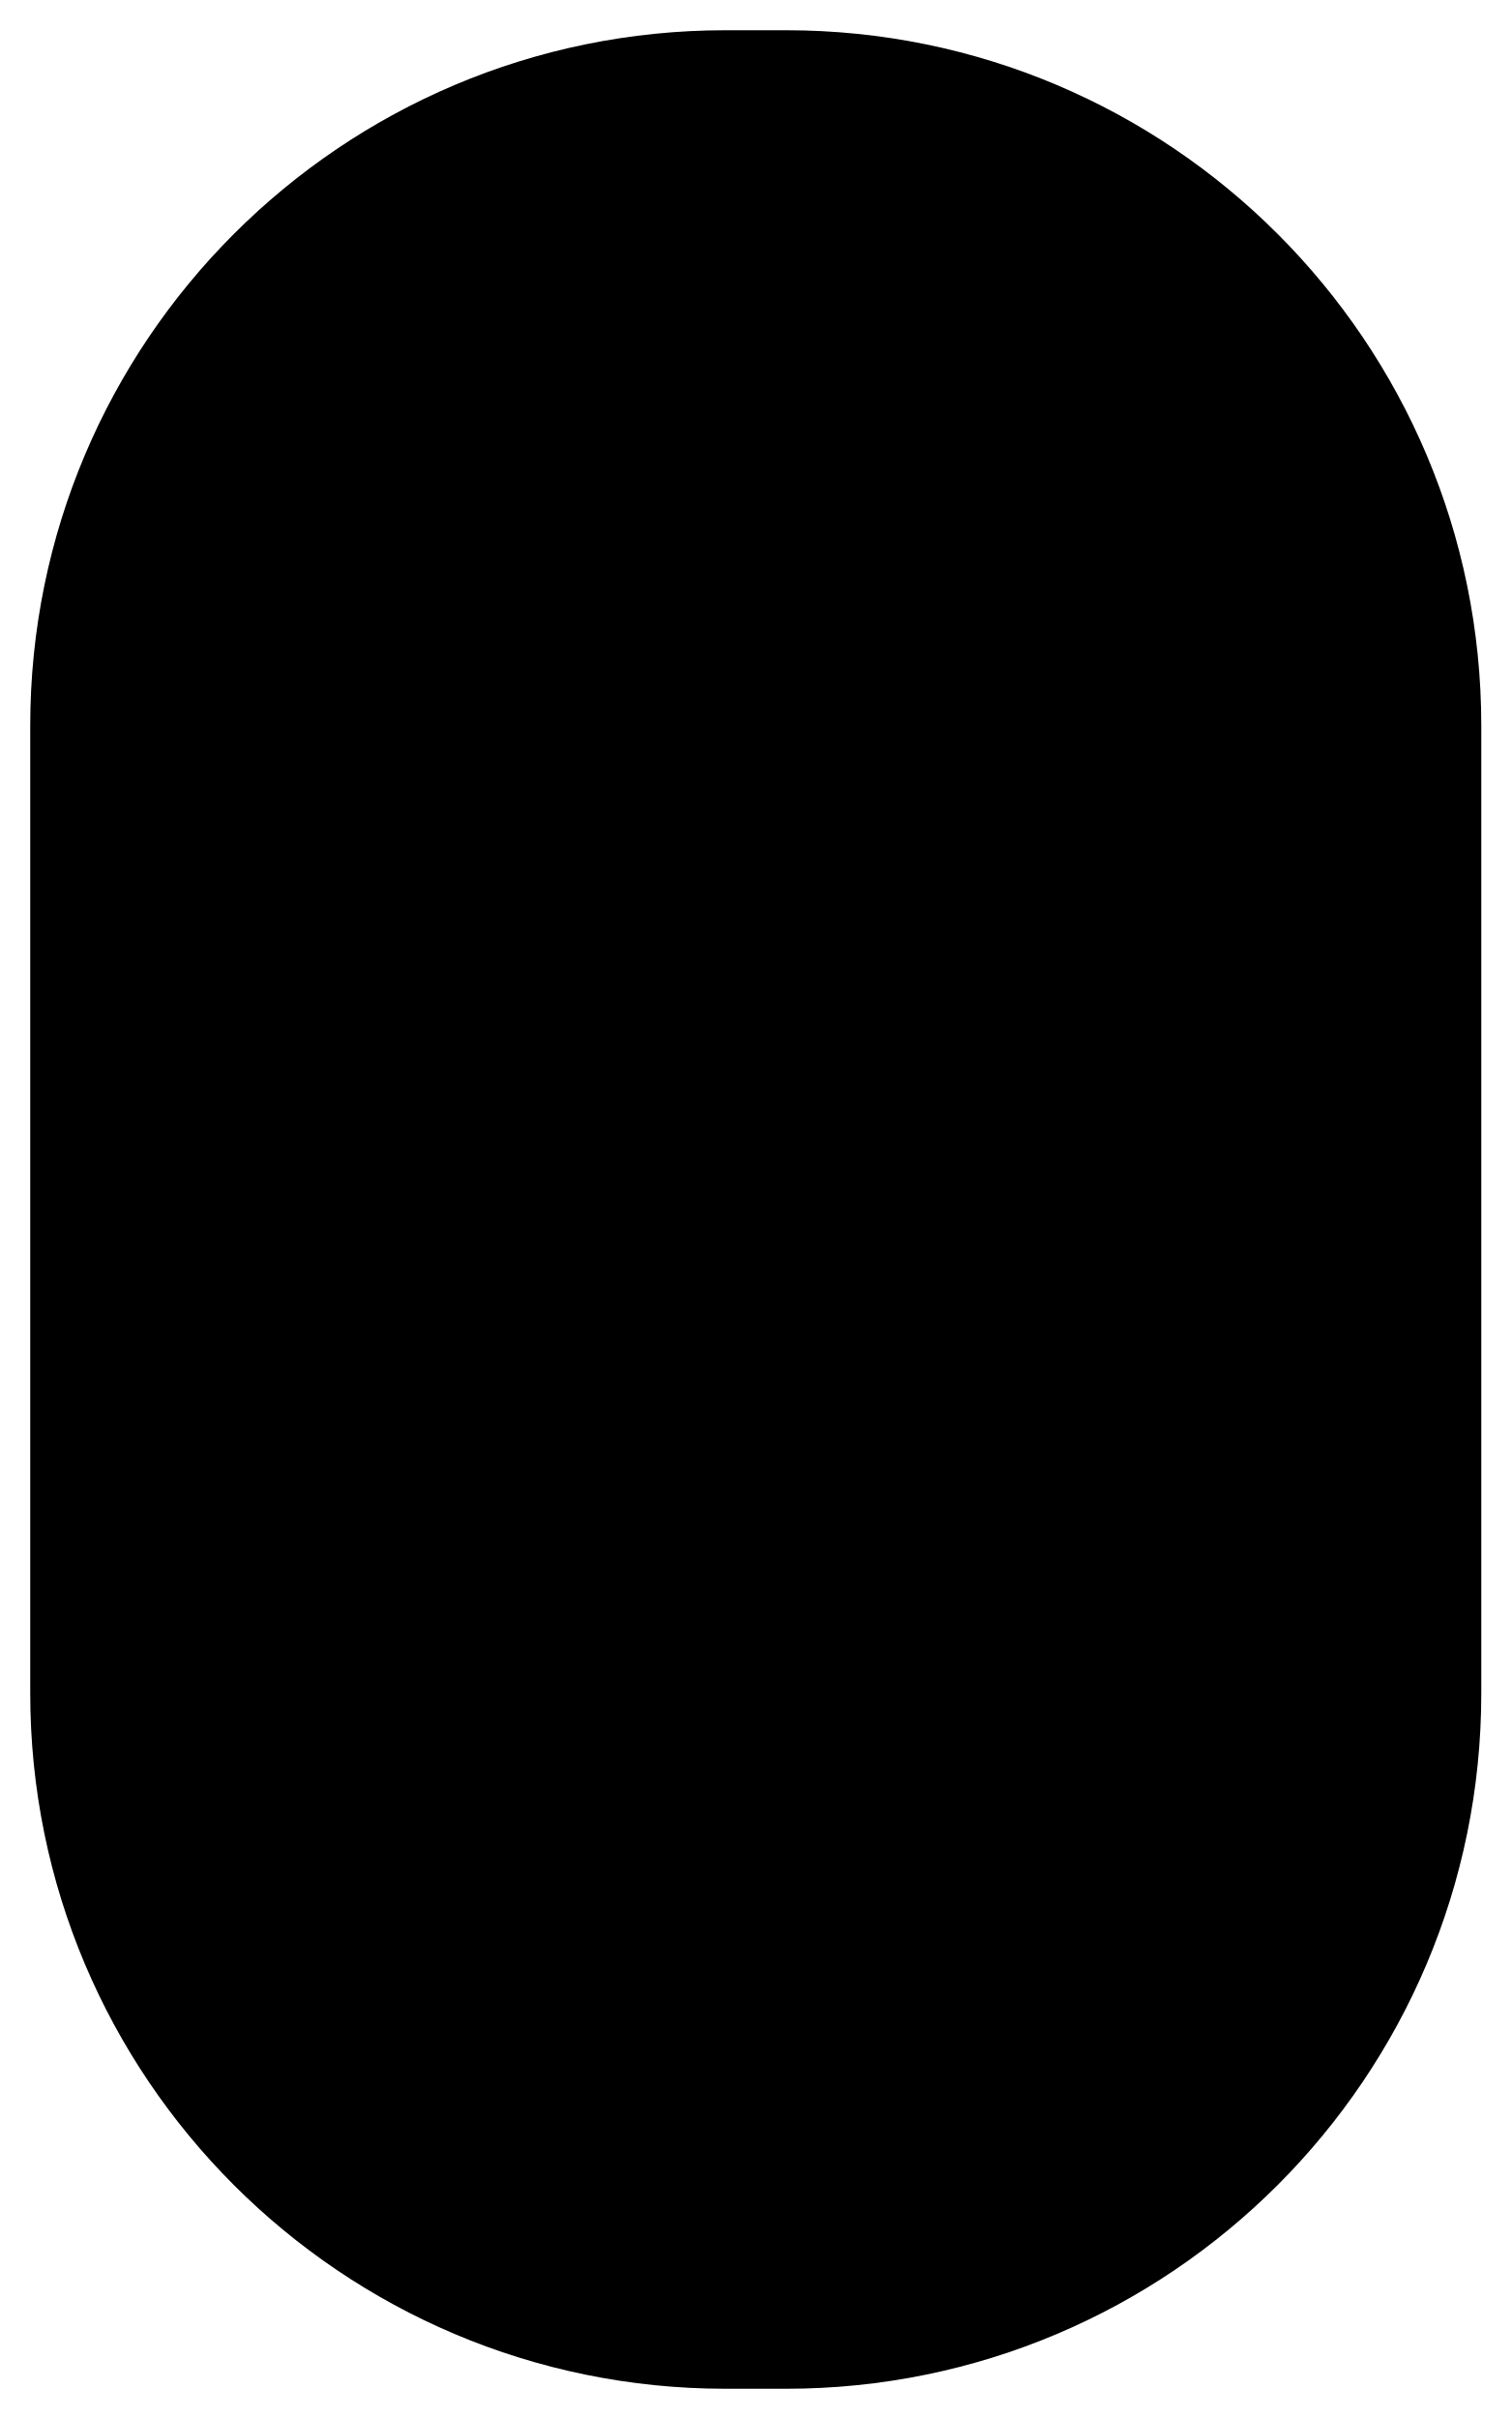
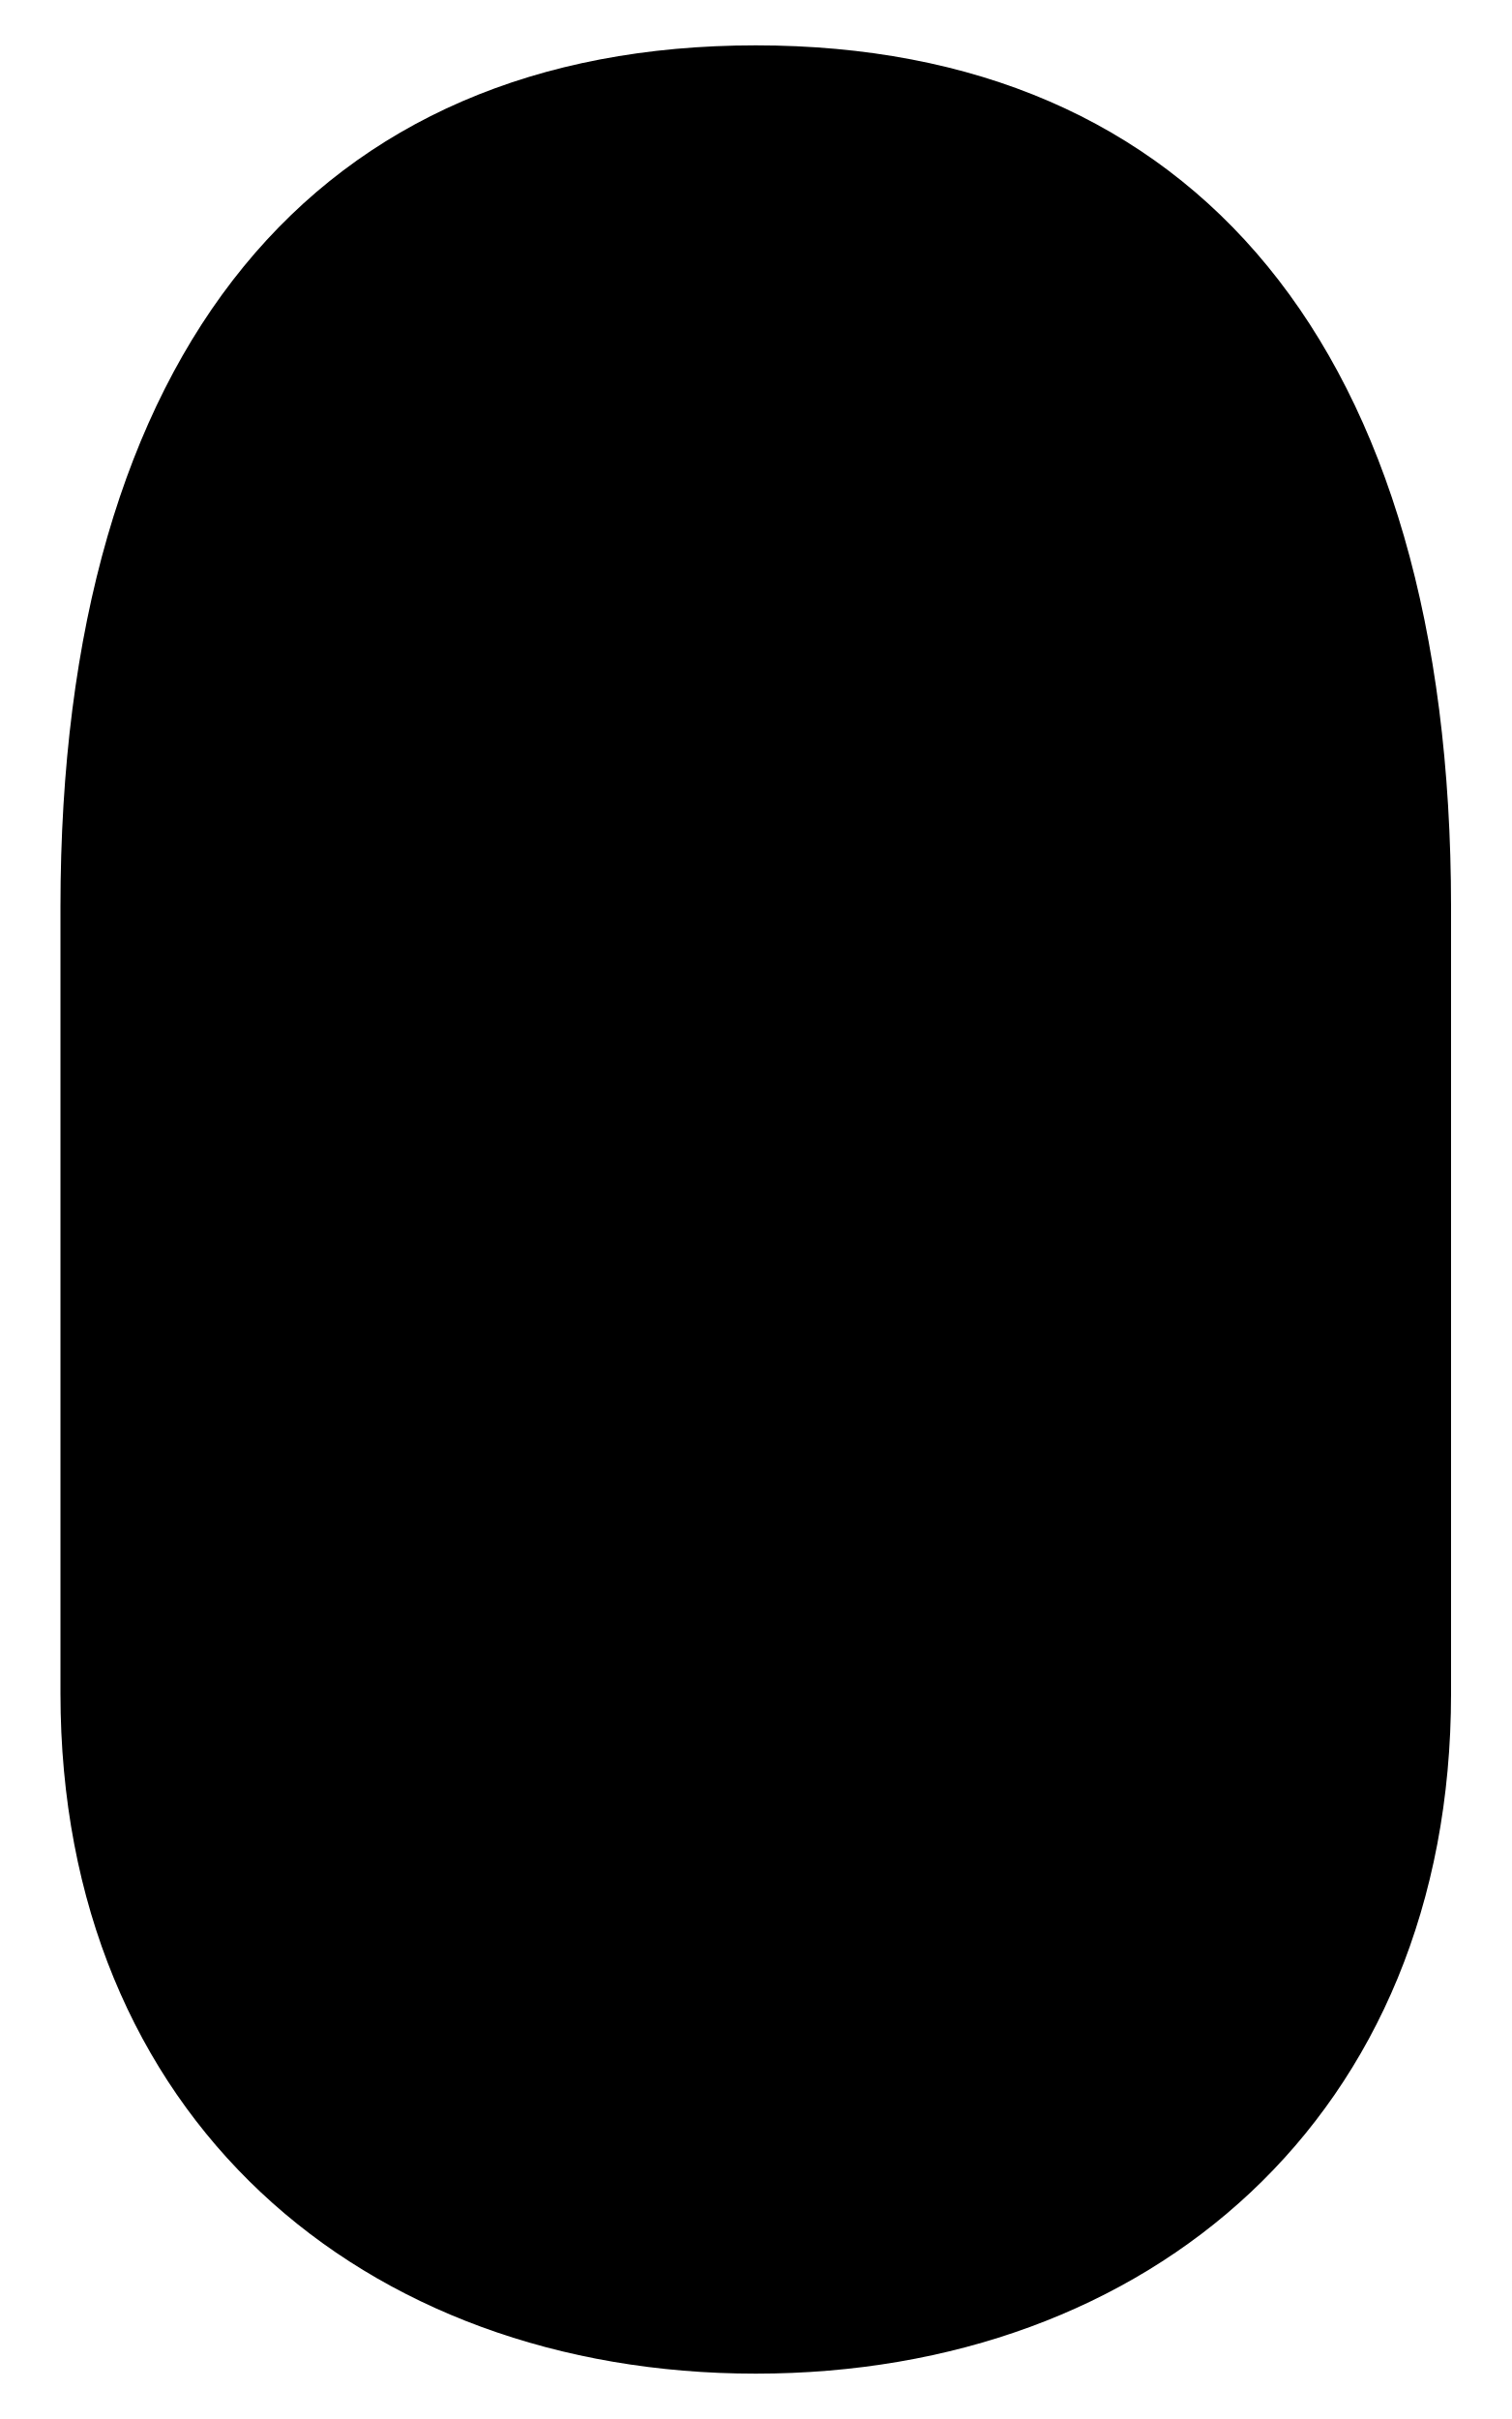
<svg xmlns="http://www.w3.org/2000/svg" viewBox="0 0 100 160">
-   <rect class="device-body" x="2" y="2" width="96" height="156" rx="46" />
-   <path data-code="MouseLeft" d="M48.5 4.5C26 5.5 7 21 4.5 48V63H48.5Z" />
-   <path data-code="MouseRight" d="M51.5 4.5C74 5.5 93 21 95.5 48V63H51.5Z" />
-   <path data-code="WheelUp" d="M50 11 56 18H44Z" />
-   <rect data-code="MouseMiddle" x="43" y="21" width="14" height="26" rx="7" />
-   <path data-code="WheelDown" d="M50 57 44 50H56Z" />
-   <rect data-code="MouseForward" x="5" y="72" width="8" height="18" rx="4" />
-   <rect data-code="MouseBack" x="5" y="94" width="8" height="18" rx="4" />
+   <path class="device-body" d="M50 3C79 3 96 23 96 60V112C96 140 76 157 50 157C24 157 4 140 4 112V60C4 23 21 3 50 3Z" />
+   <path data-code="MouseLeft" d="M43 9C26 11 12 25 10 56V64H43Z" />
+   <path data-code="MouseRight" d="M57 9C74 11 88 25 90 56V64H57Z" />
+   <rect data-code="MouseMiddle" x="45.5" y="14" width="9" height="32" rx="4.5" />
+   <path data-code="WheelUp" d="M50 18 53.5 24H46.5Z" />
+   <path data-code="WheelDown" d="M50 42 46.5 36H53.5Z" />
+   <rect data-code="MouseForward" x="10" y="76" width="5" height="18" rx="2.5" />
+   <rect data-code="MouseBack" x="10" y="98" width="5" height="18" rx="2.5" />
</svg>
